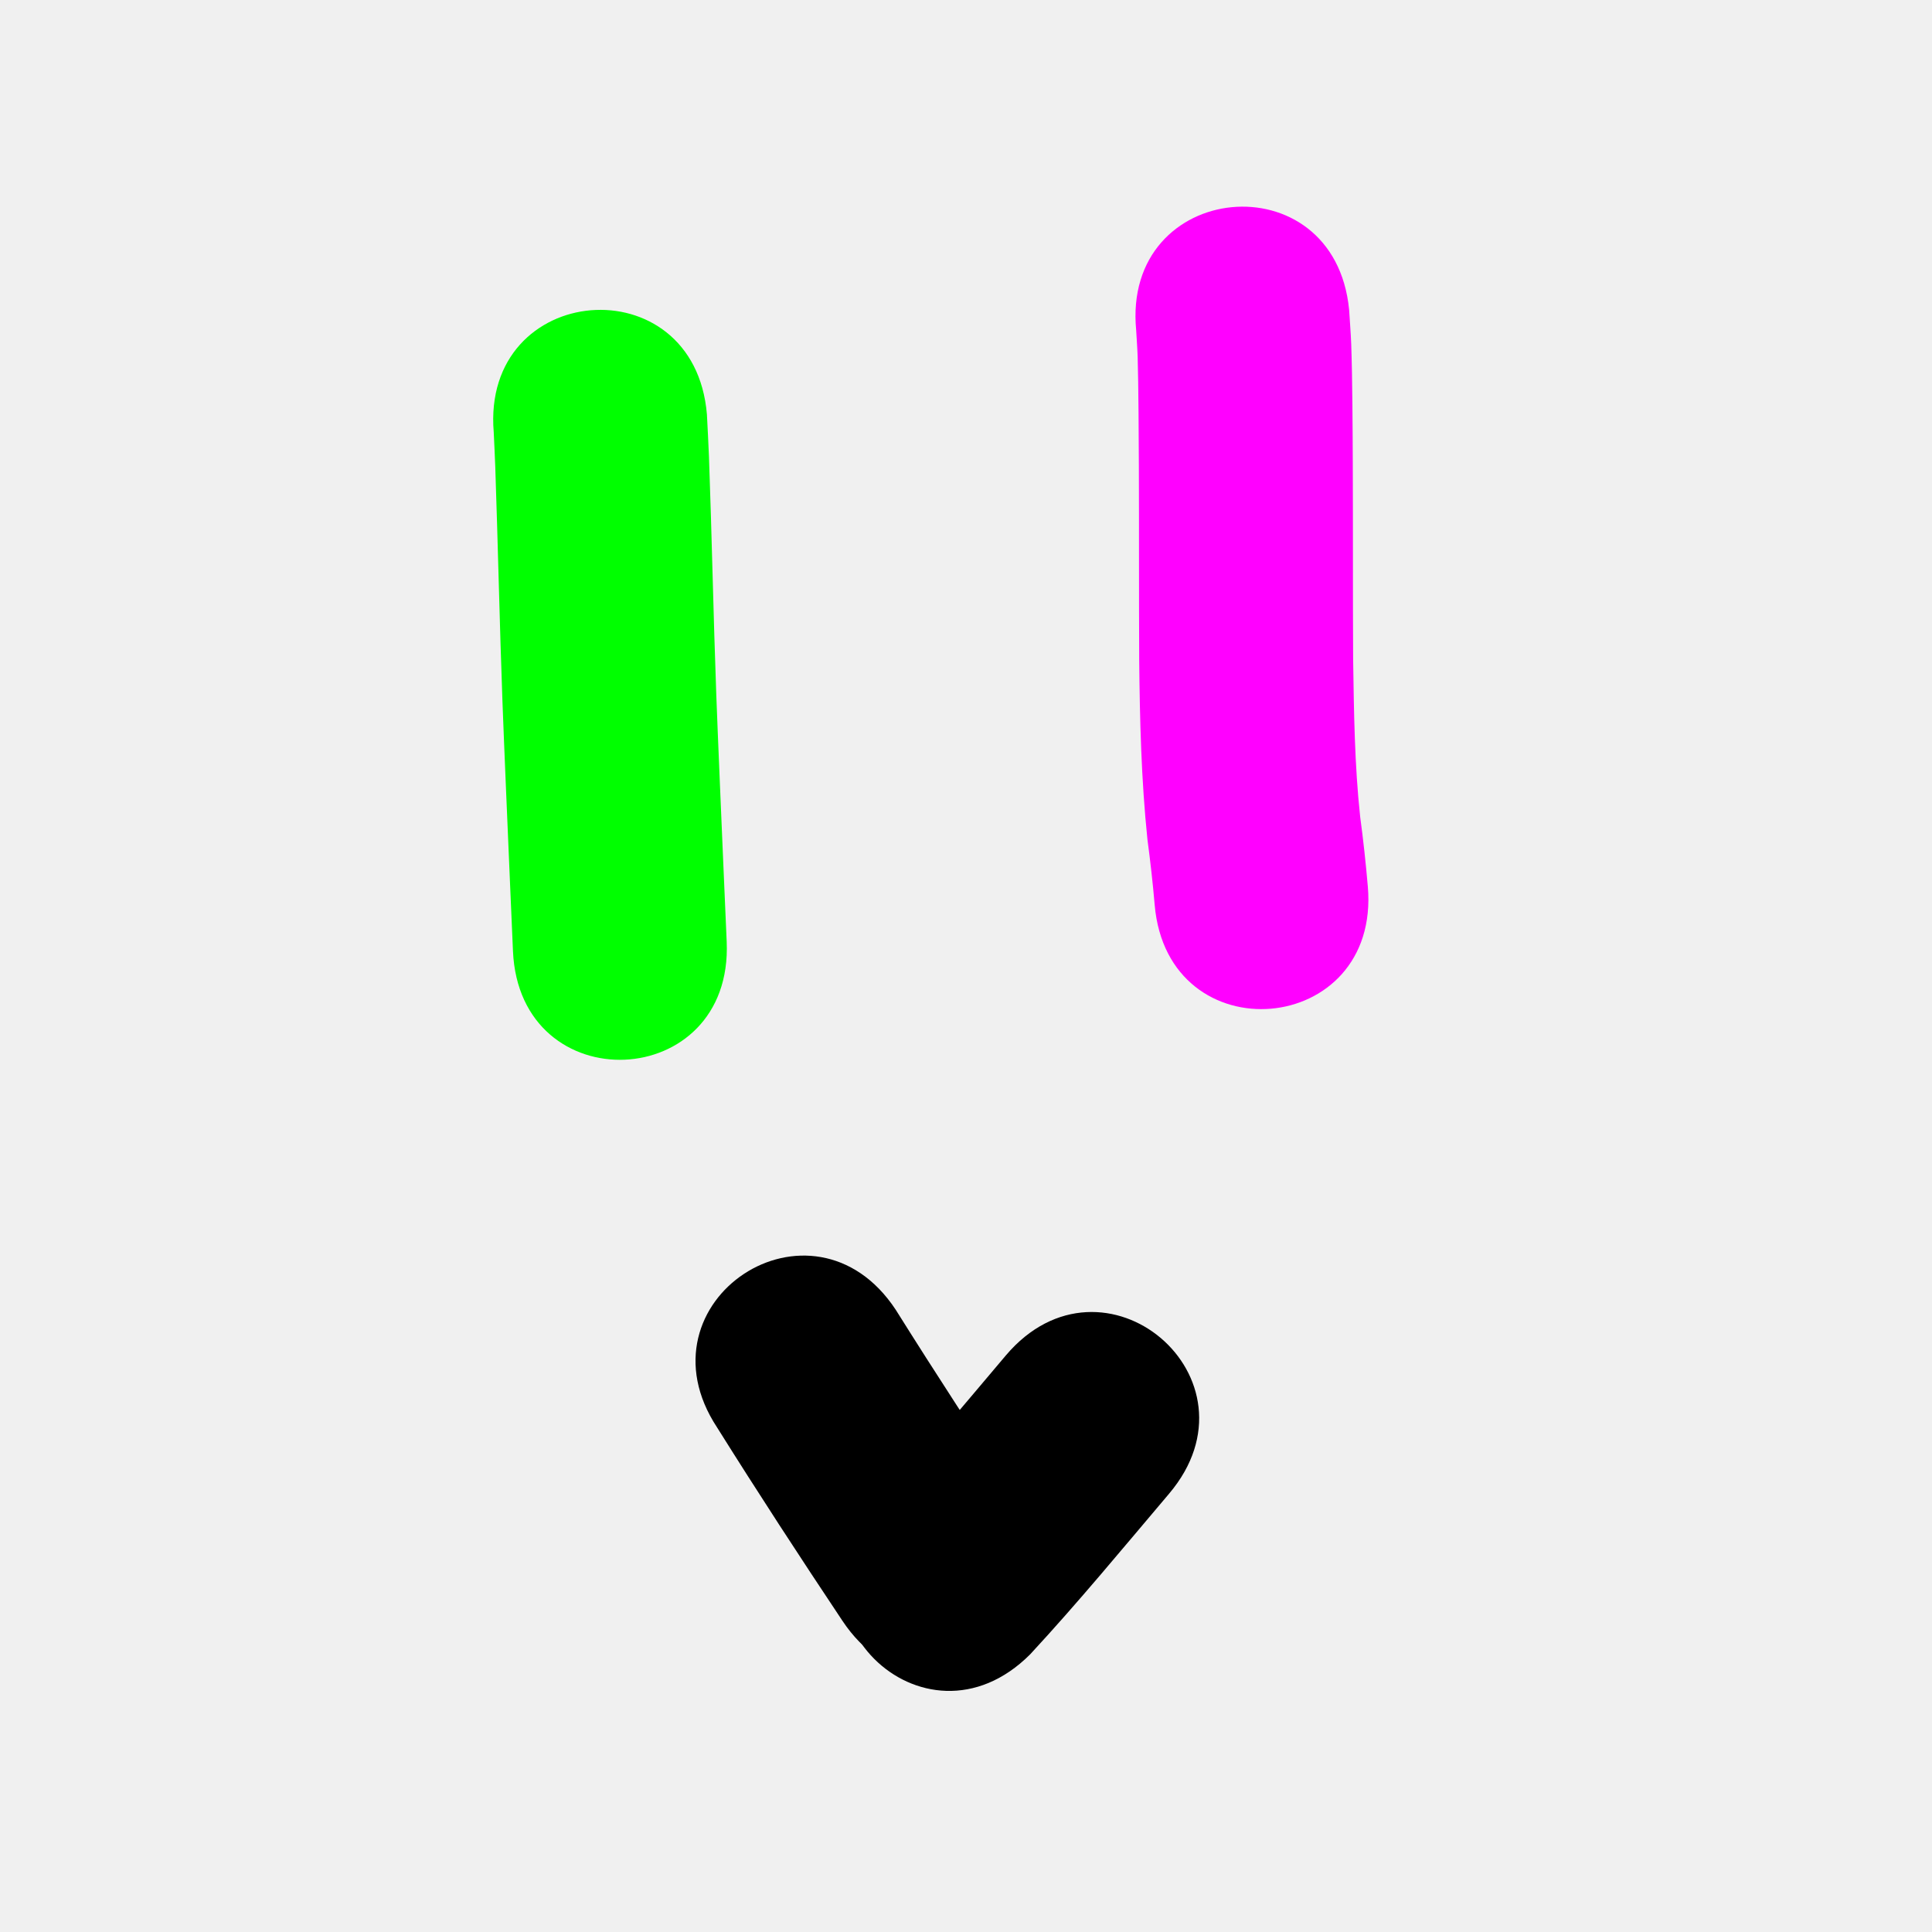
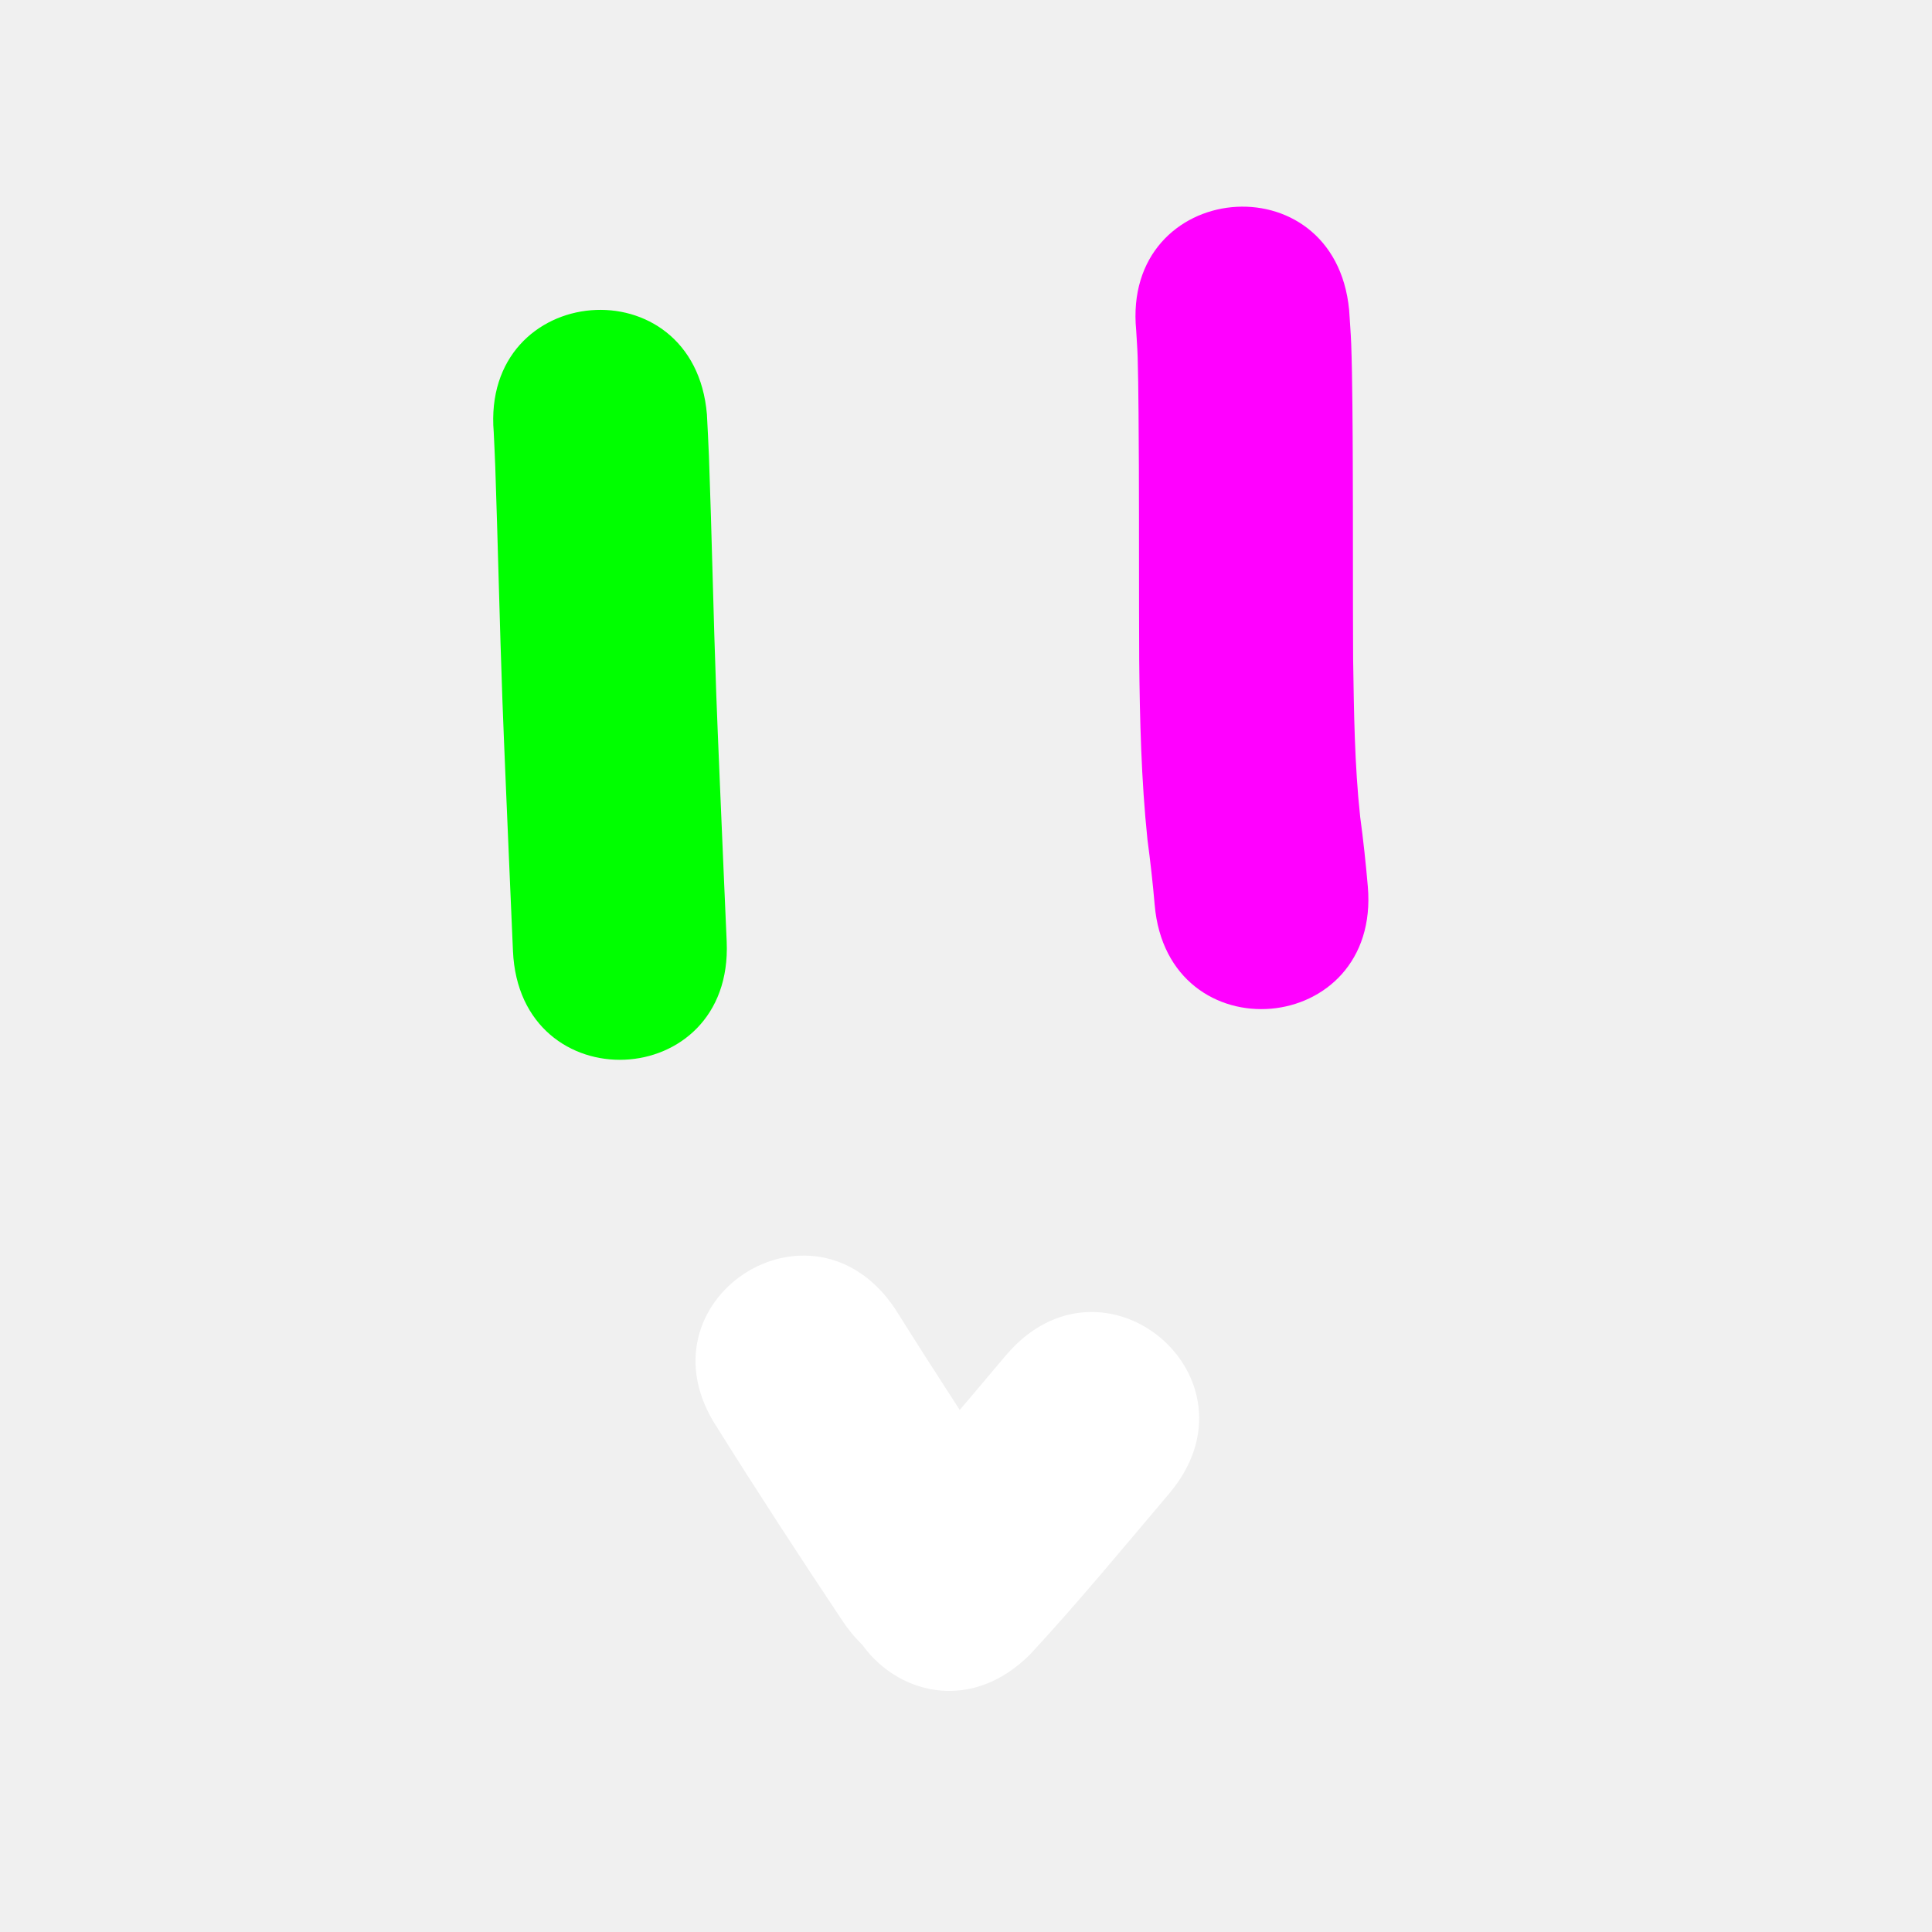
<svg xmlns="http://www.w3.org/2000/svg" width="512" height="512" viewBox="0 0 512 512" version="1.1" id="svg1">
  <defs id="defs1" />
  <g id="layer1">
    <path style="fill:#00ff00" id="path1" d="m 130.843,114.536 c 0.136,3.038 0.302,6.075 0.407,9.114 0.711,20.735 1.148,41.478 1.905,62.211 0.398,10.906 1.469,35.648 1.949,46.894 0.279,6.423 0.558,12.846 0.837,19.268 1.739,40.05 58.378,37.591 56.64,-2.459 v 0 c -0.278,-6.408 -0.556,-12.816 -0.835,-19.224 -0.456,-10.682 -1.548,-35.937 -1.927,-46.32 -0.768,-21.001 -1.167,-42.014 -1.937,-63.014 -0.137,-3.728 -0.361,-7.452 -0.541,-11.178 -3.329,-39.949 -59.826,-35.241 -56.497,4.708 z" />
    <path style="fill:#ff00ff" id="path2" d="m 301.101,87.563 c 0.13,2.341 0.317,4.679 0.39,7.023 0.226,7.227 0.294,22.534 0.319,28.875 0.067,17.172 0.005,34.344 0.091,51.516 0.158,15.85 0.545,31.708 2.183,47.482 0.763,5.763 1.424,11.537 1.917,17.329 3.433,39.941 59.918,35.086 56.485,-4.855 v 0 c -0.533,-6.158 -1.19,-12.304 -2.022,-18.43 -1.502,-13.883 -1.652,-27.862 -1.87,-41.812 -0.087,-17.202 -0.021,-34.404 -0.091,-51.606 -0.035,-8.498 -0.094,-22.954 -0.414,-31.81 -0.111,-3.061 -0.371,-6.115 -0.557,-9.173 -3.861,-39.902 -60.291,-34.441 -56.429,5.461 z" />
-     <path style="fill:#000000" id="path6" d="m 190.038,378.294 c 10.817,17.271 21.946,34.338 33.253,51.291 22.245,33.35 69.409,1.89 47.164,-31.459 v 0 c -11.251,-16.866 -22.307,-33.856 -33.08,-51.031 -22.061,-33.472 -69.397,-2.273 -47.336,31.199 z" />
-     <path style="fill:#000000" id="path7" d="m 273,438.42 c 12.747,-13.765 24.683,-28.254 36.808,-42.563 25.916,-30.584 -17.337,-67.235 -43.253,-36.651 v 0 c -11.119,13.122 -22.095,26.375 -33.643,39.126 -28.346,28.346 11.741,68.434 40.088,40.088 z" />
+     <path style="fill:#ffffff" id="path6" d="m 190.038,378.294 c 10.817,17.271 21.946,34.338 33.253,51.291 22.245,33.35 69.409,1.89 47.164,-31.459 v 0 c -11.251,-16.866 -22.307,-33.856 -33.08,-51.031 -22.061,-33.472 -69.397,-2.273 -47.336,31.199 z" />
+     <path style="fill:#ffffff" id="path7" d="m 273,438.42 c 12.747,-13.765 24.683,-28.254 36.808,-42.563 25.916,-30.584 -17.337,-67.235 -43.253,-36.651 v 0 c -11.119,13.122 -22.095,26.375 -33.643,39.126 -28.346,28.346 11.741,68.434 40.088,40.088 z" />
  </g>
</svg>
